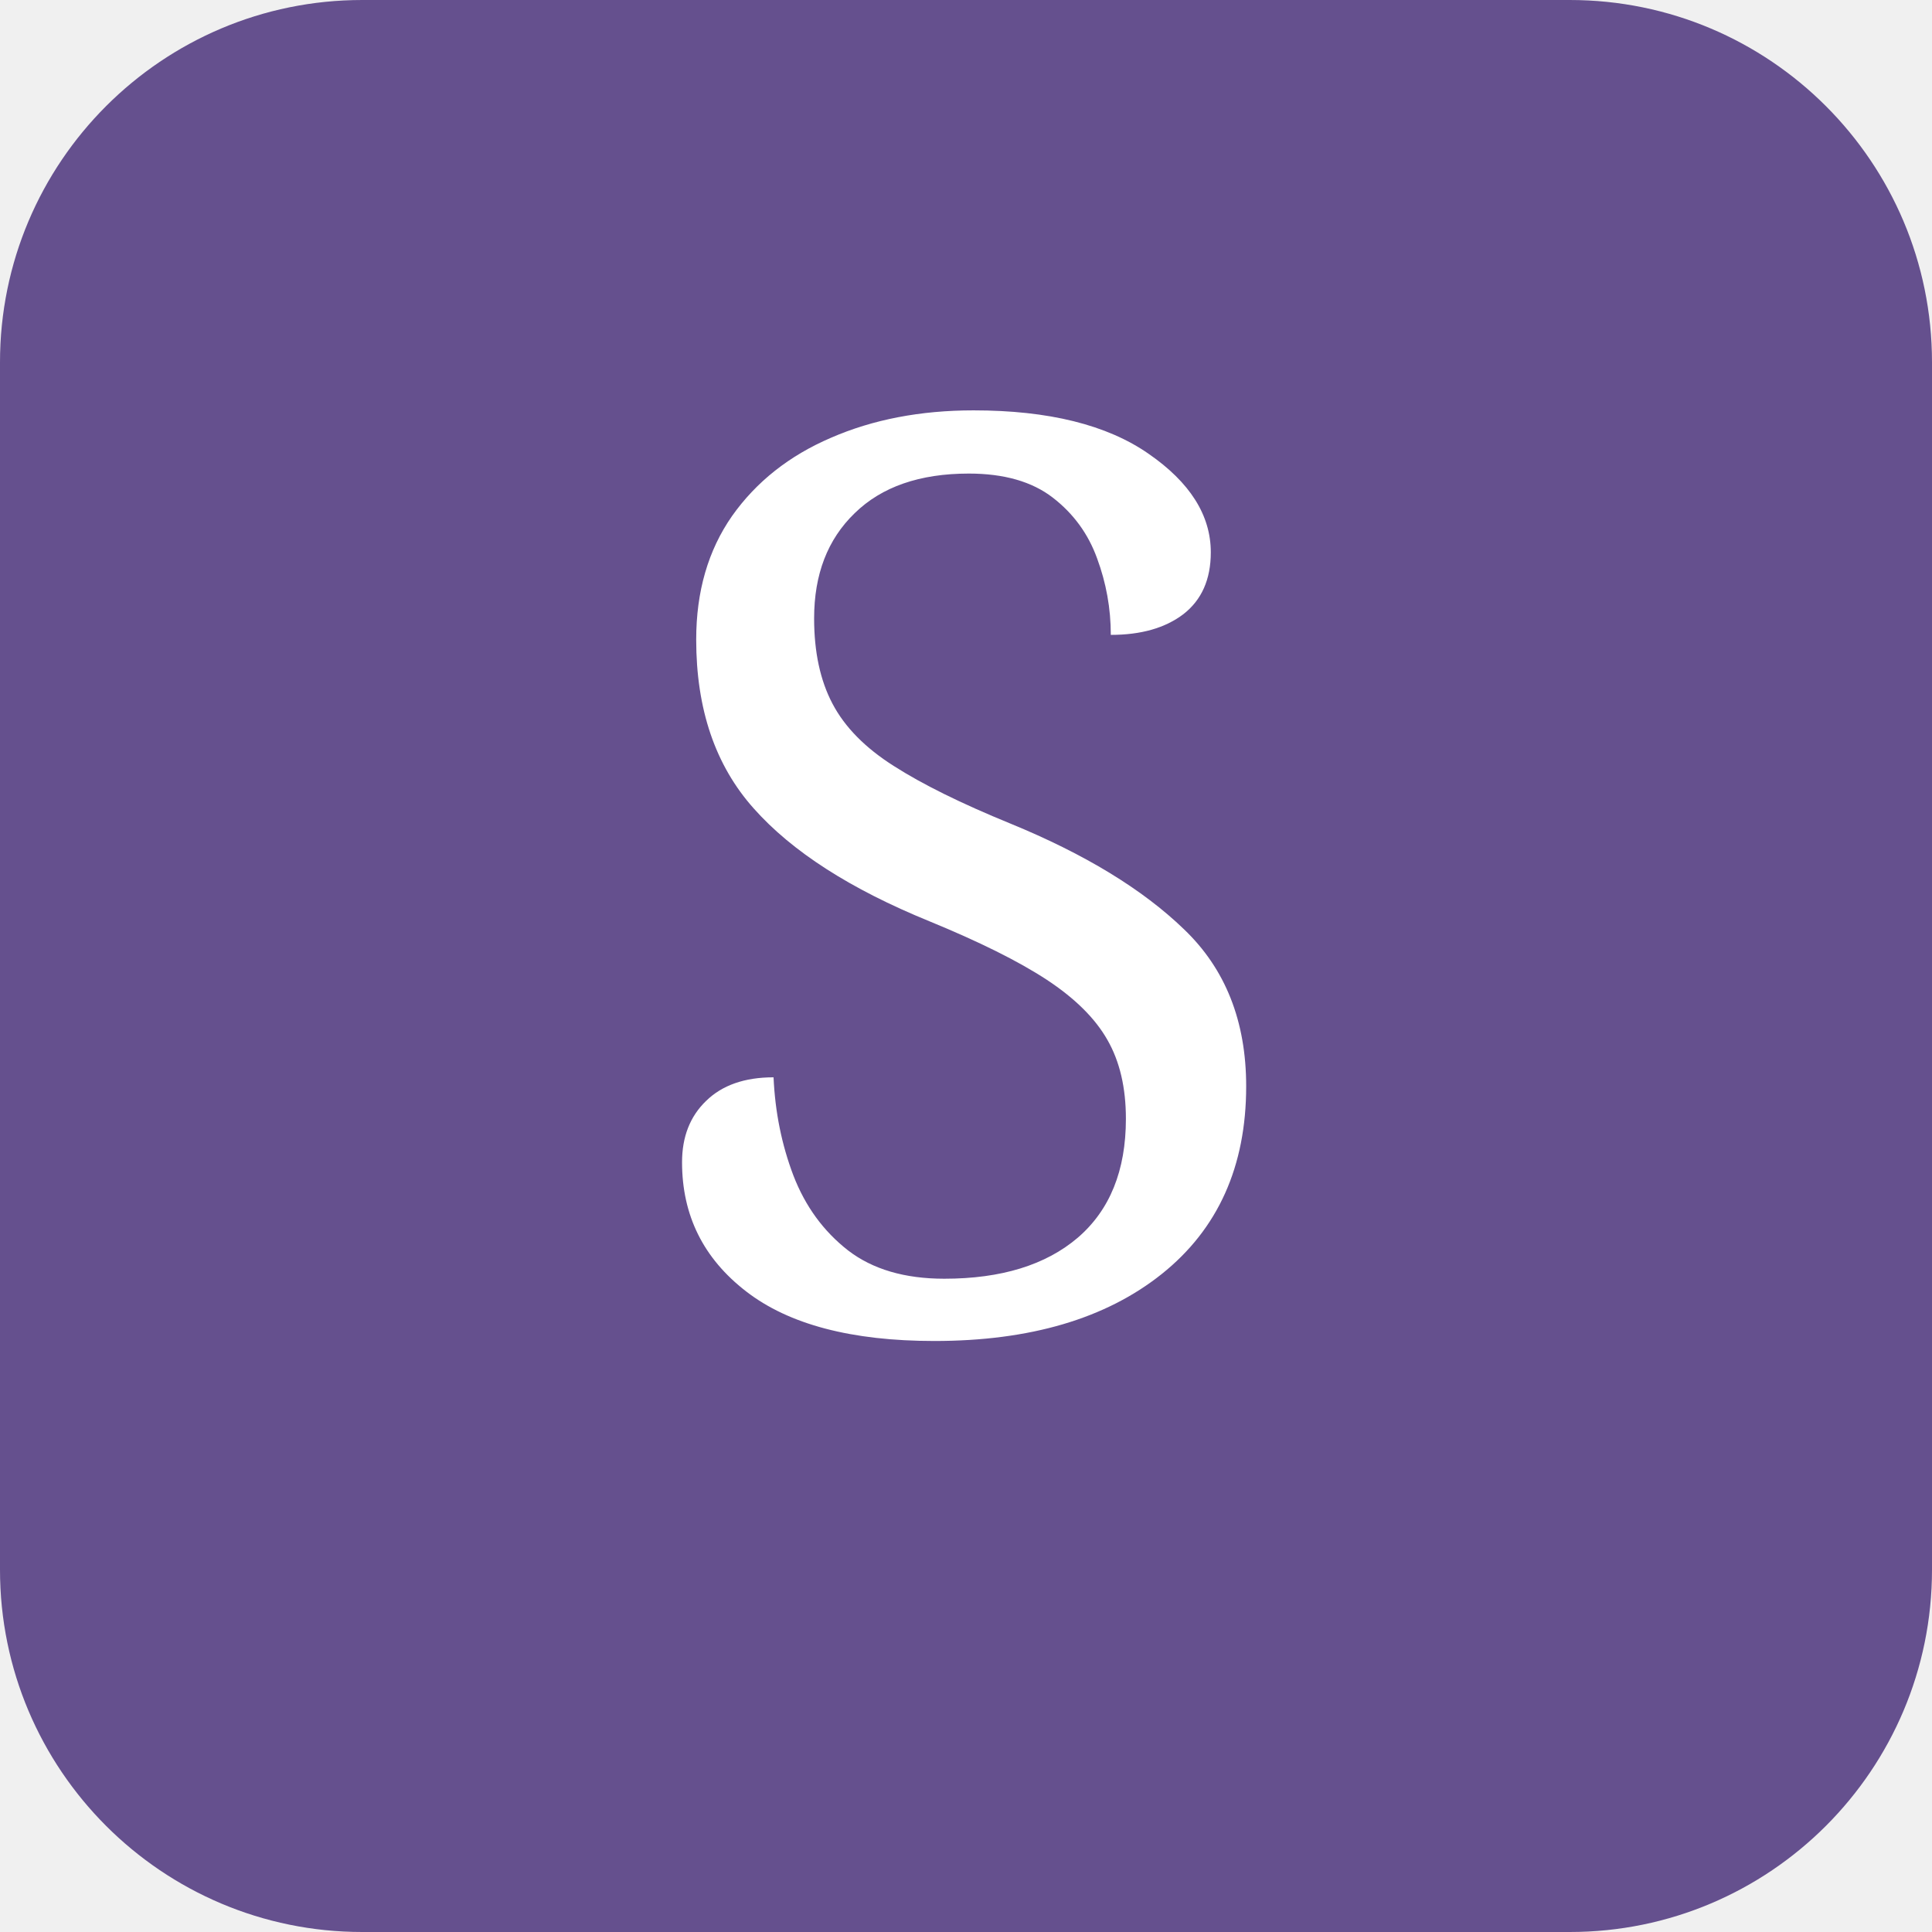
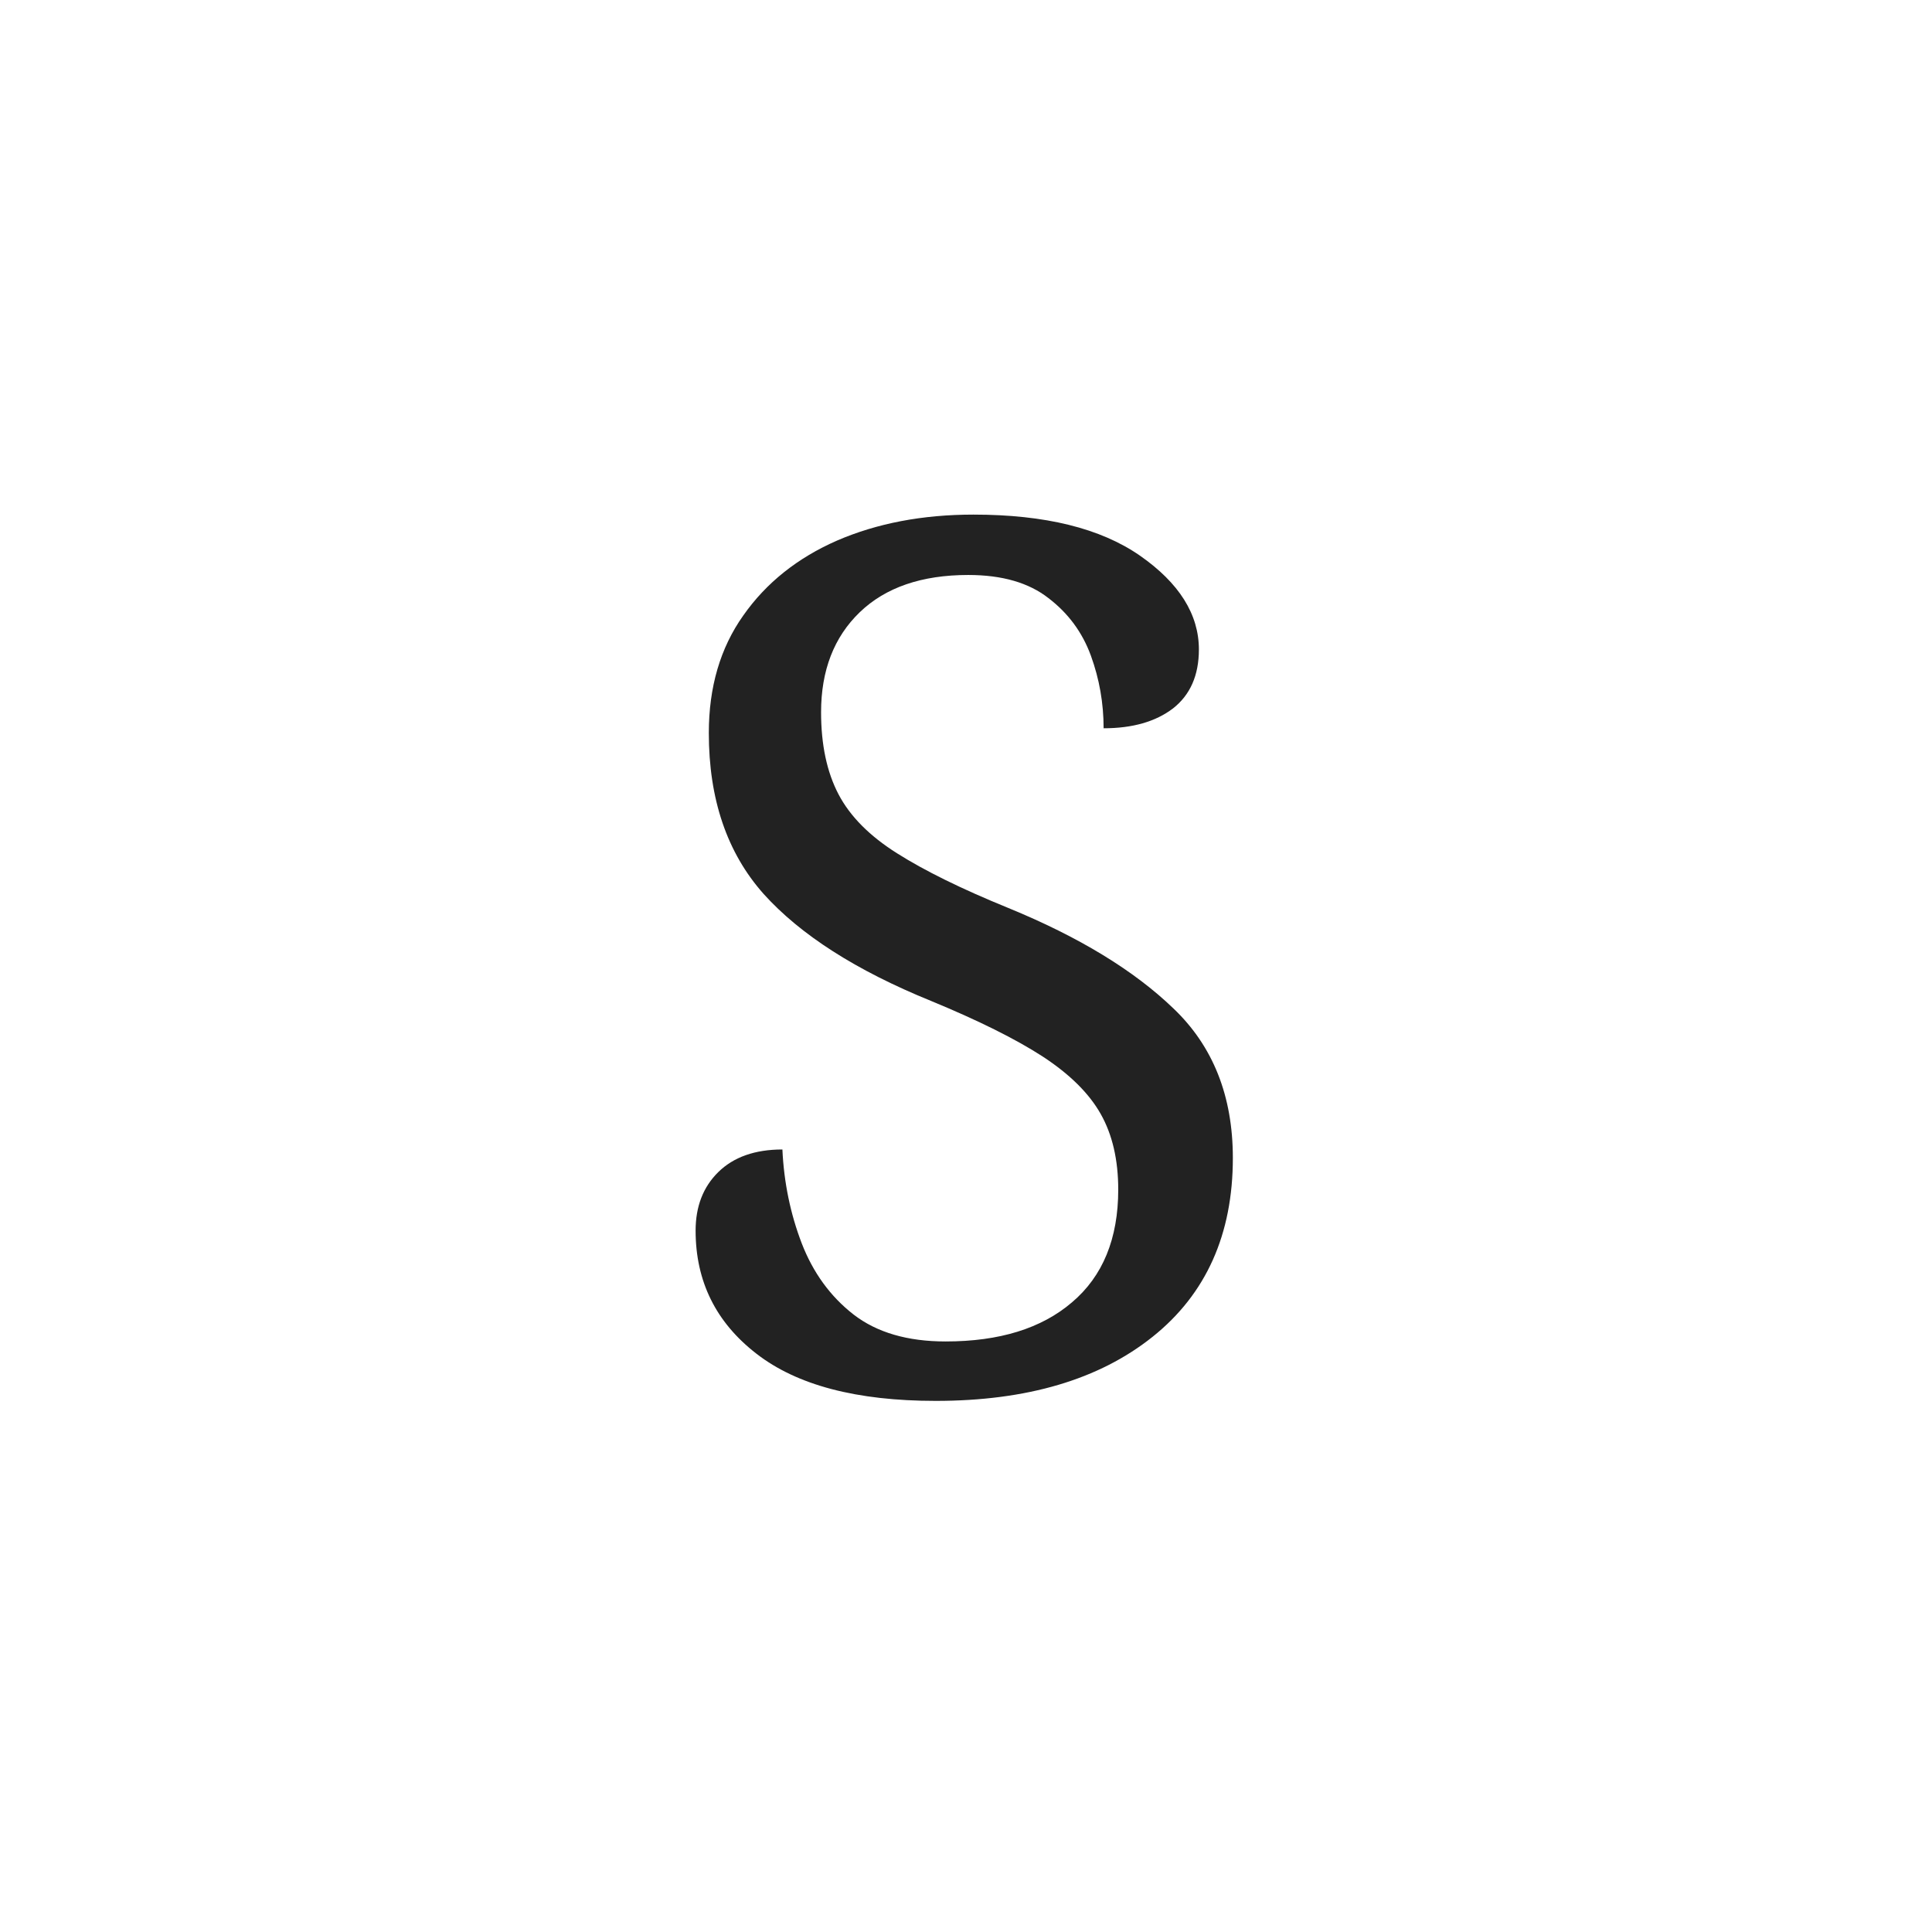
<svg xmlns="http://www.w3.org/2000/svg" viewBox="0 0 64 64">
-   <rect width="64" height="64" rx="12" fill="#65508e" />
-   <text x="32" y="44" font-family="Georgia,serif" font-size="42" text-anchor="middle" fill="white">S</text>
+   <rect width="64" height="64" fill="white" />
+   <text x="32" y="46" font-family="Georgia,serif" font-size="40" text-anchor="middle" fill="#222">S</text>
</svg>
